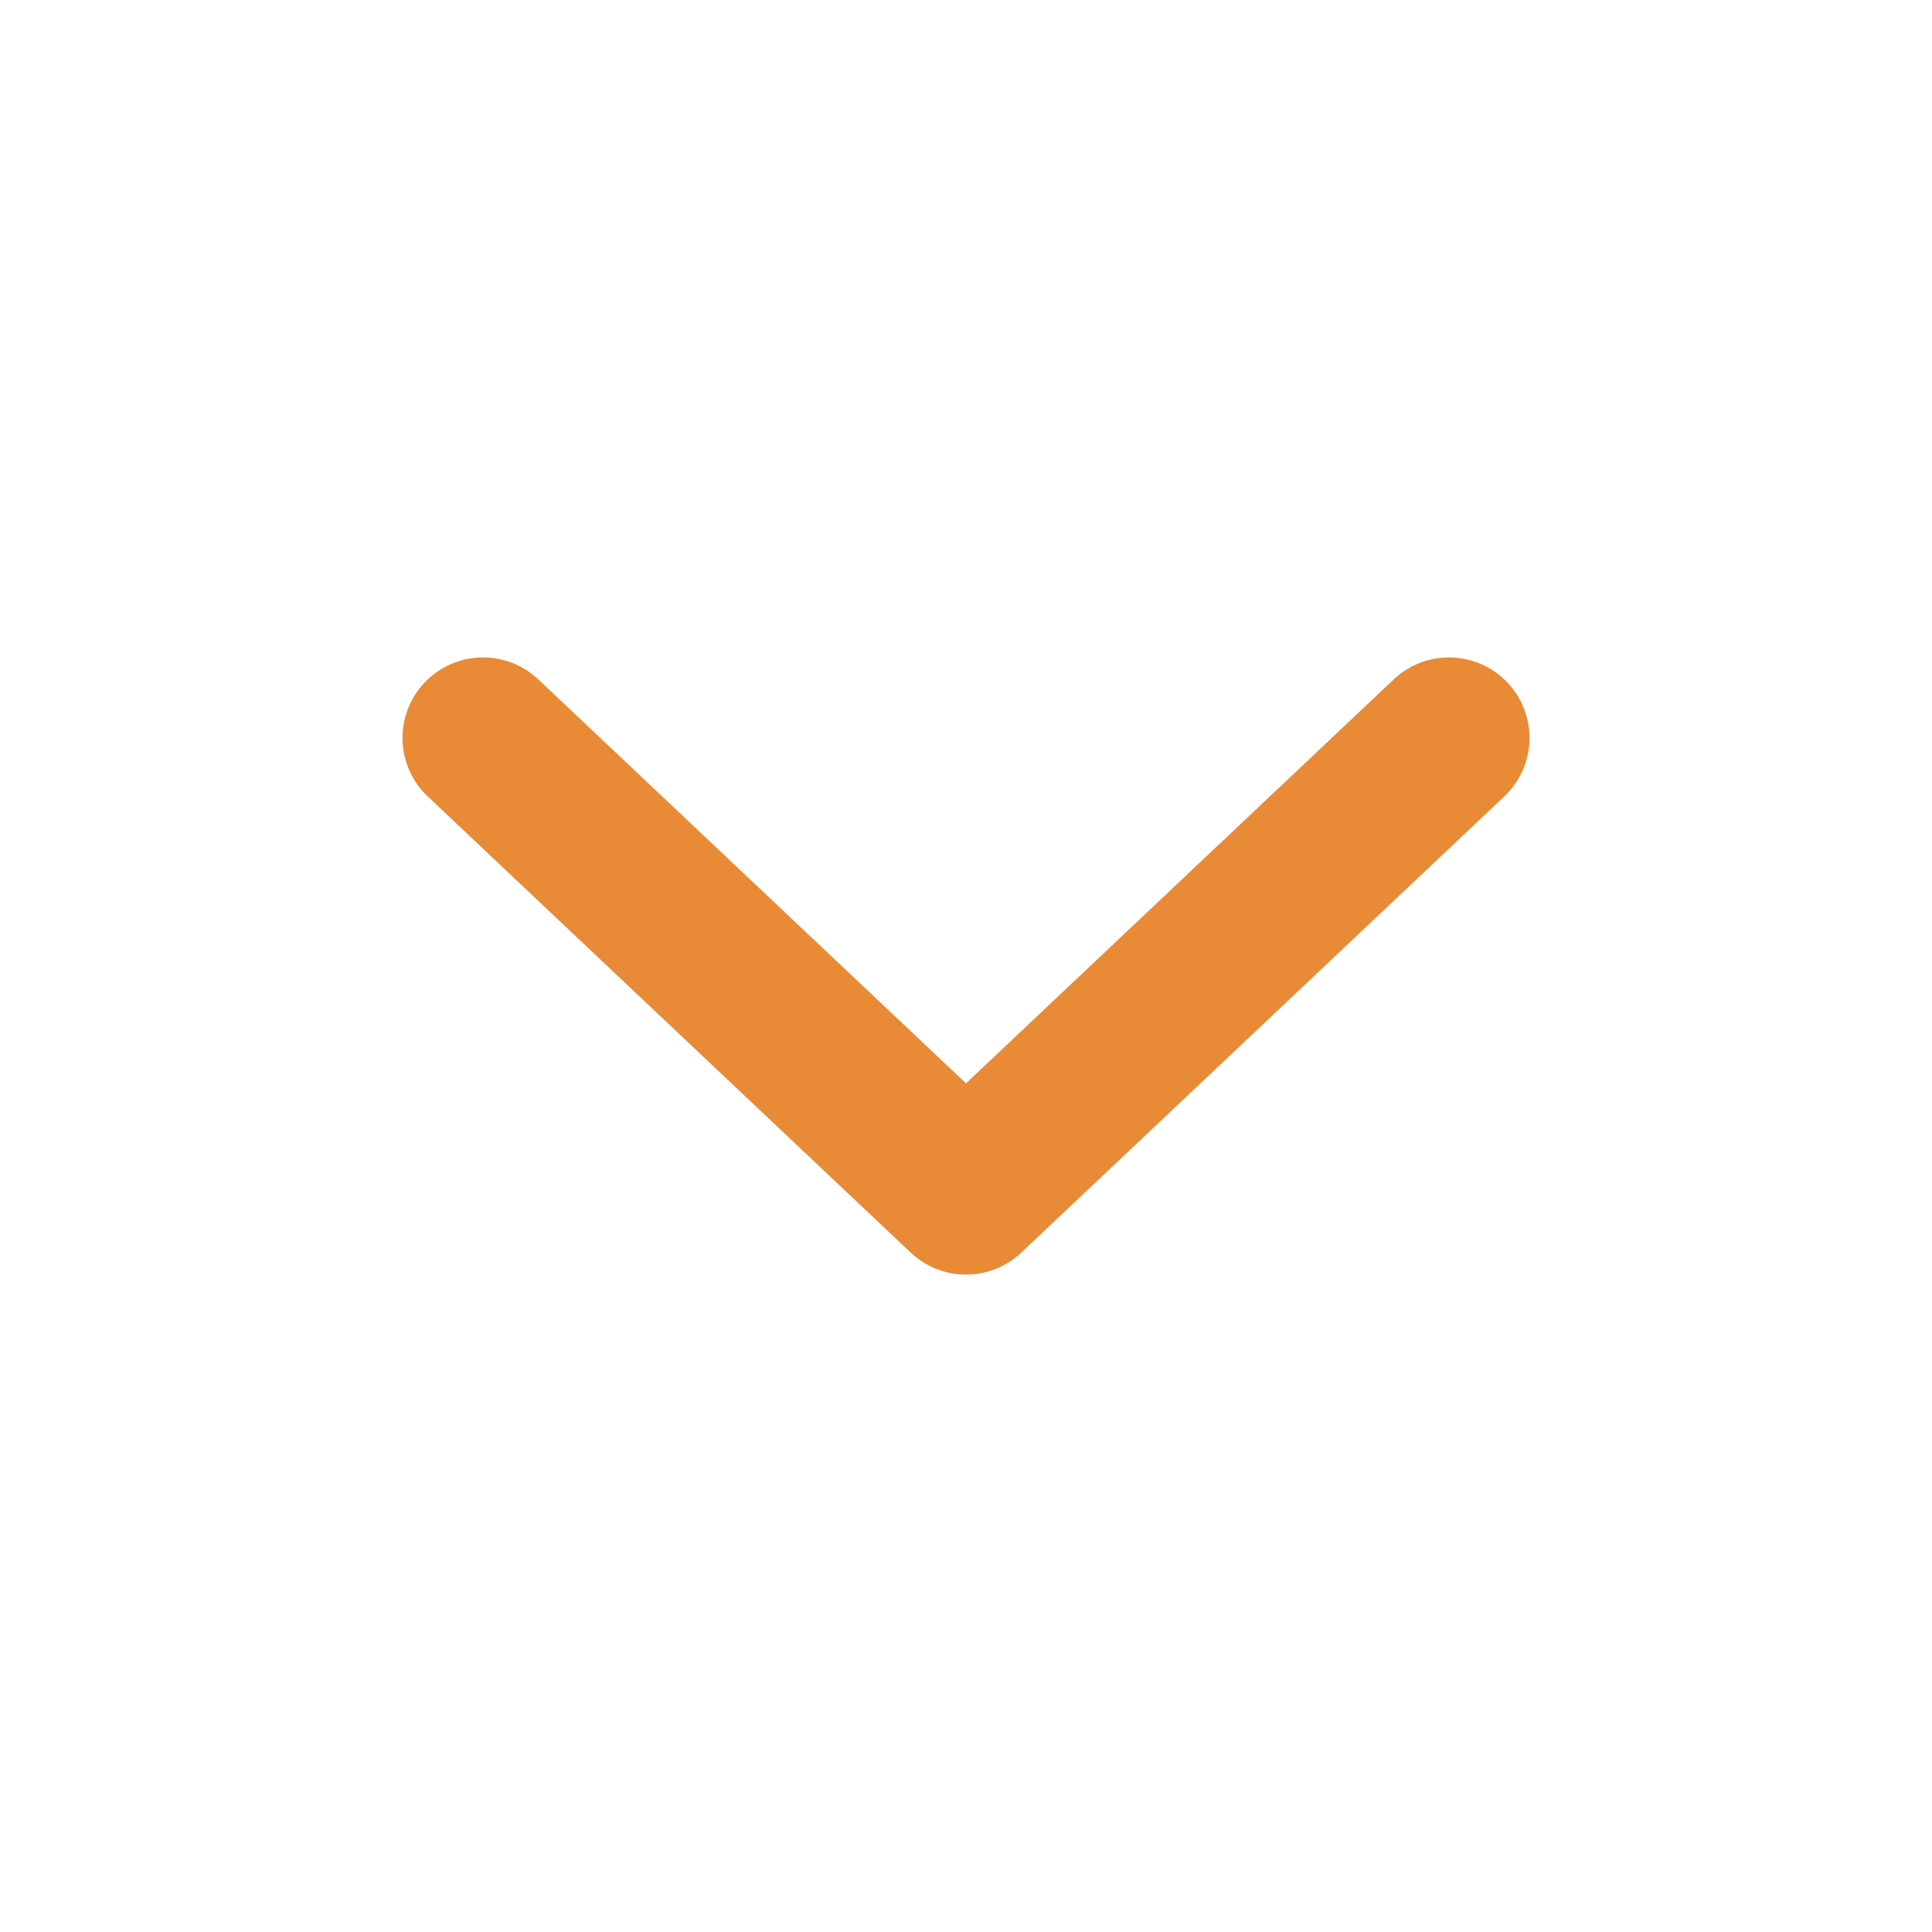
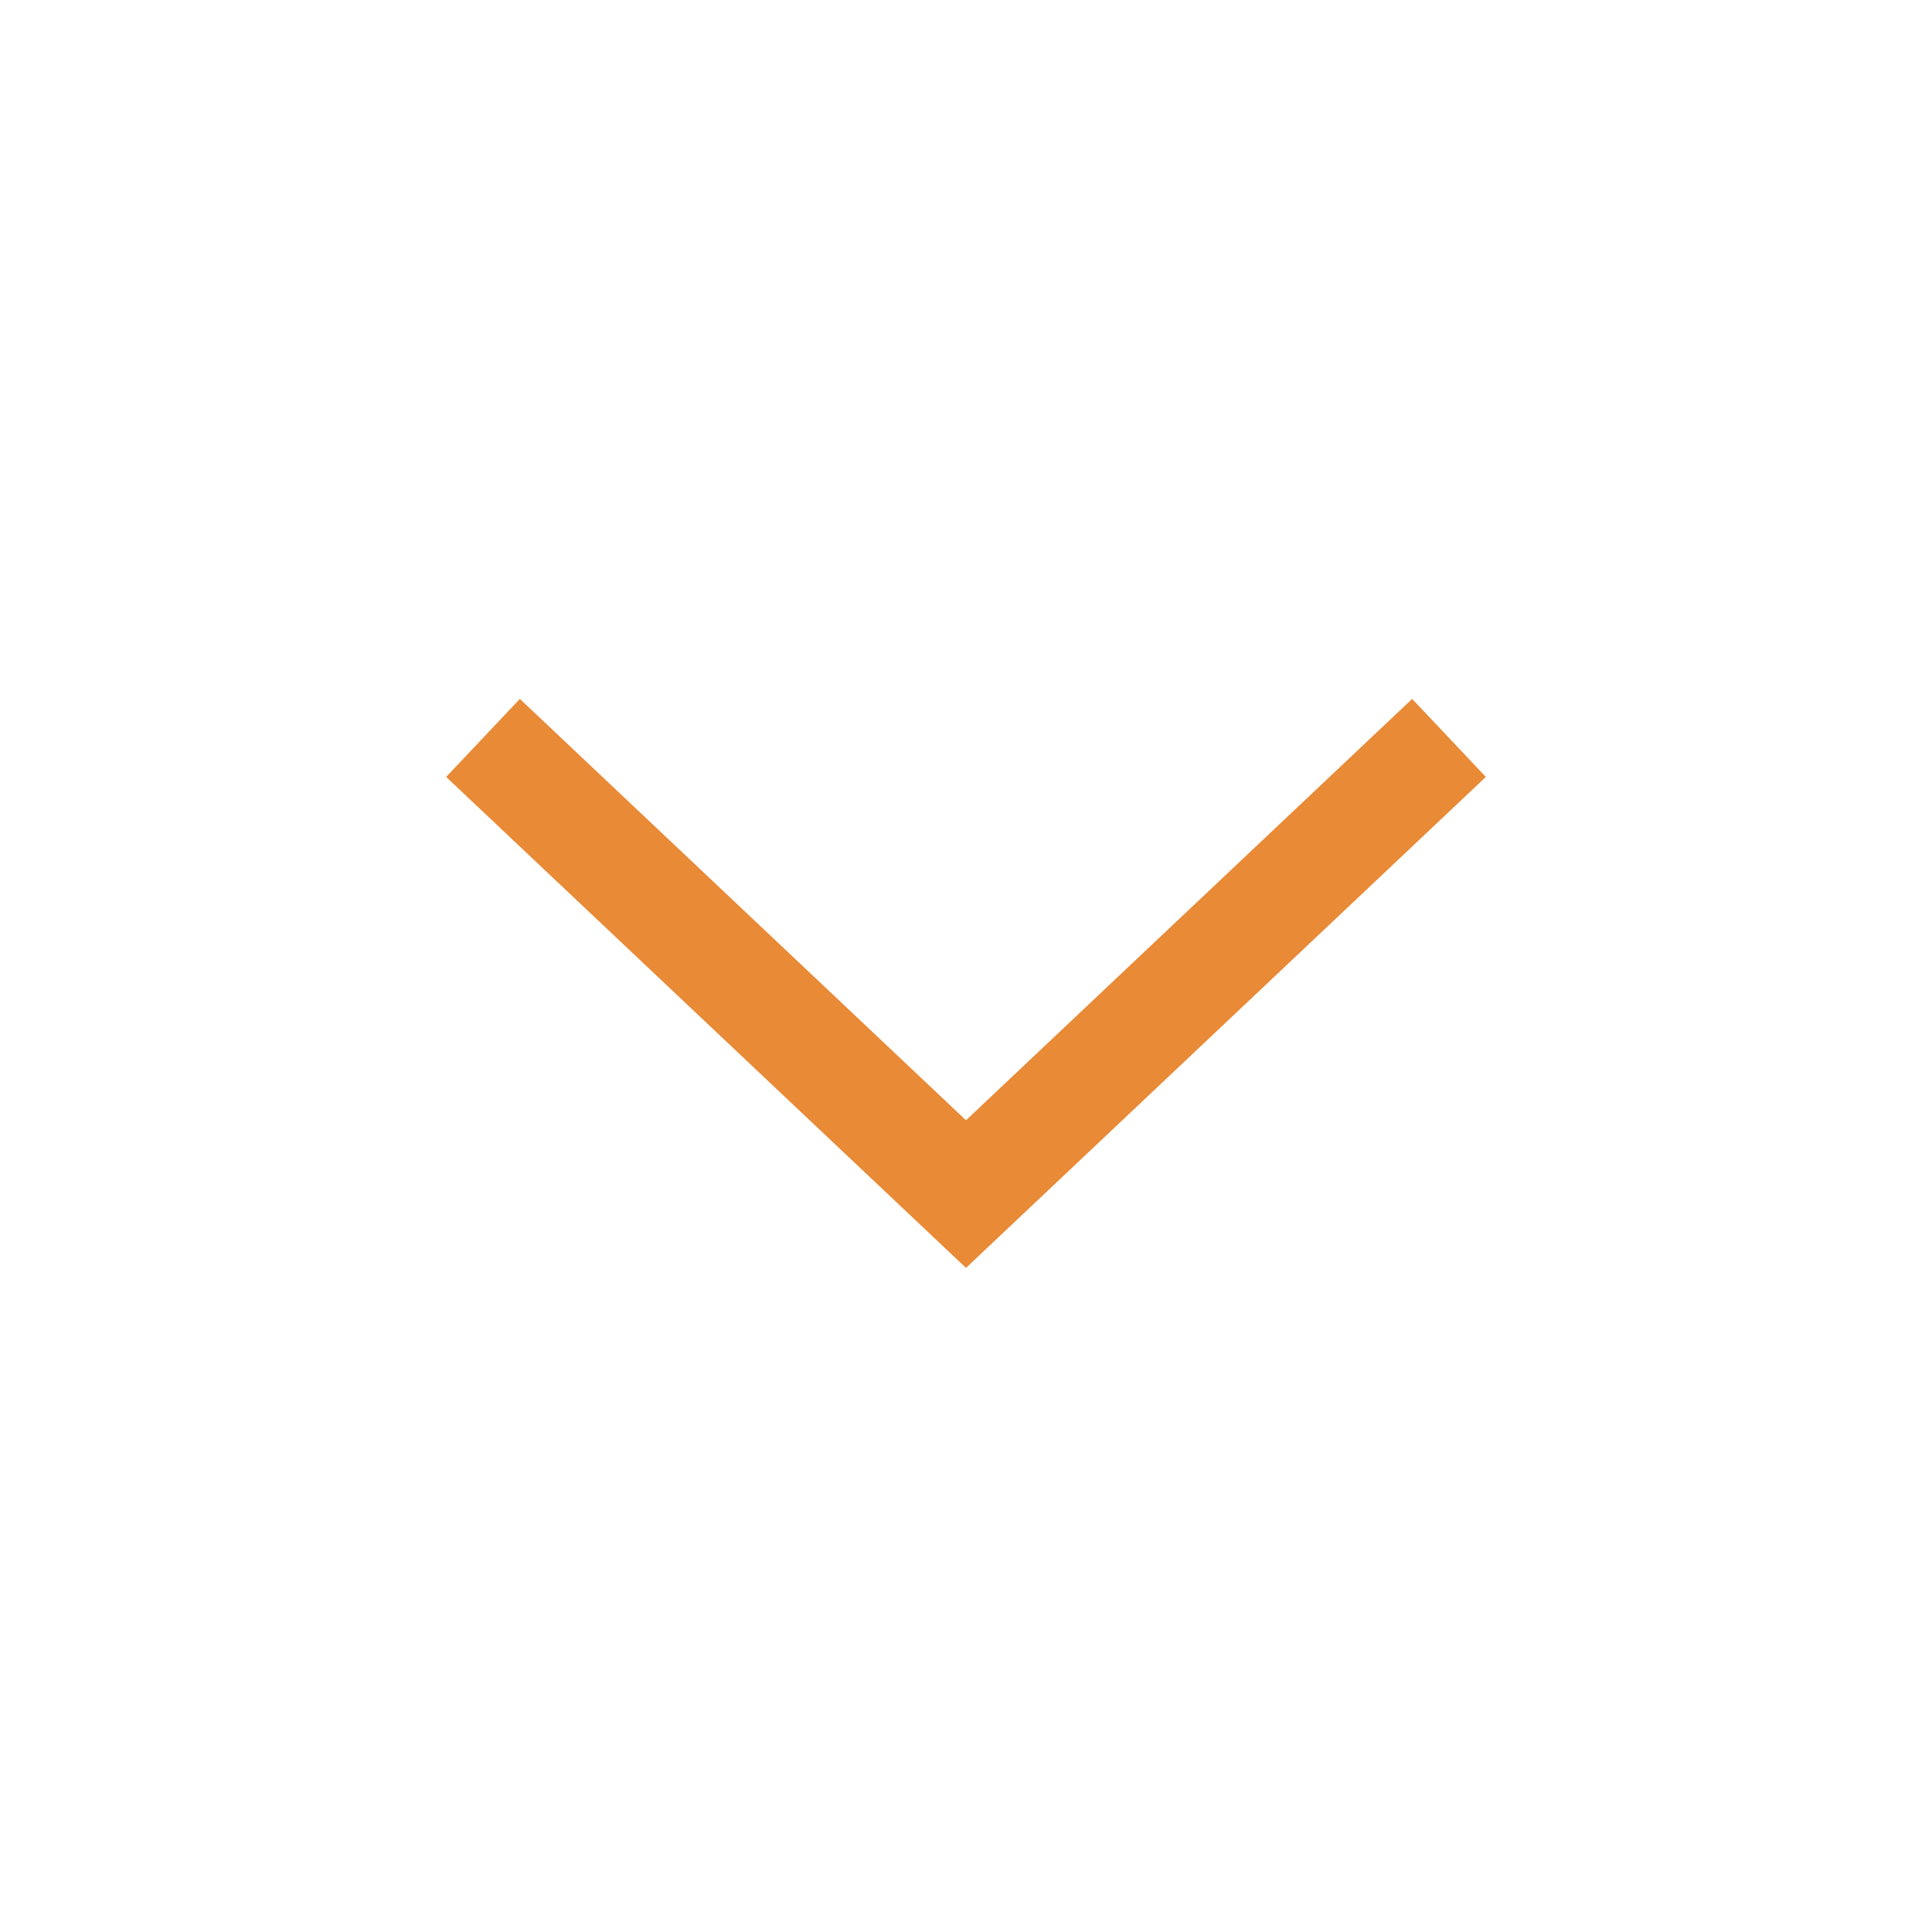
<svg xmlns="http://www.w3.org/2000/svg" width="18" height="18" viewBox="0 0 18 18" fill="none">
-   <path d="M4.5 6.875L9 11.125L13.5 6.875" stroke="#E98A36" stroke-width="1.5" stroke-linecap="round" stroke-linejoin="round" />
+   <path d="M4.5 6.875L9 11.125L13.5 6.875" stroke="#E98A36" strokeWidth="1.5" strokeLinecap="round" strokeLinejoin="round" />
</svg>
